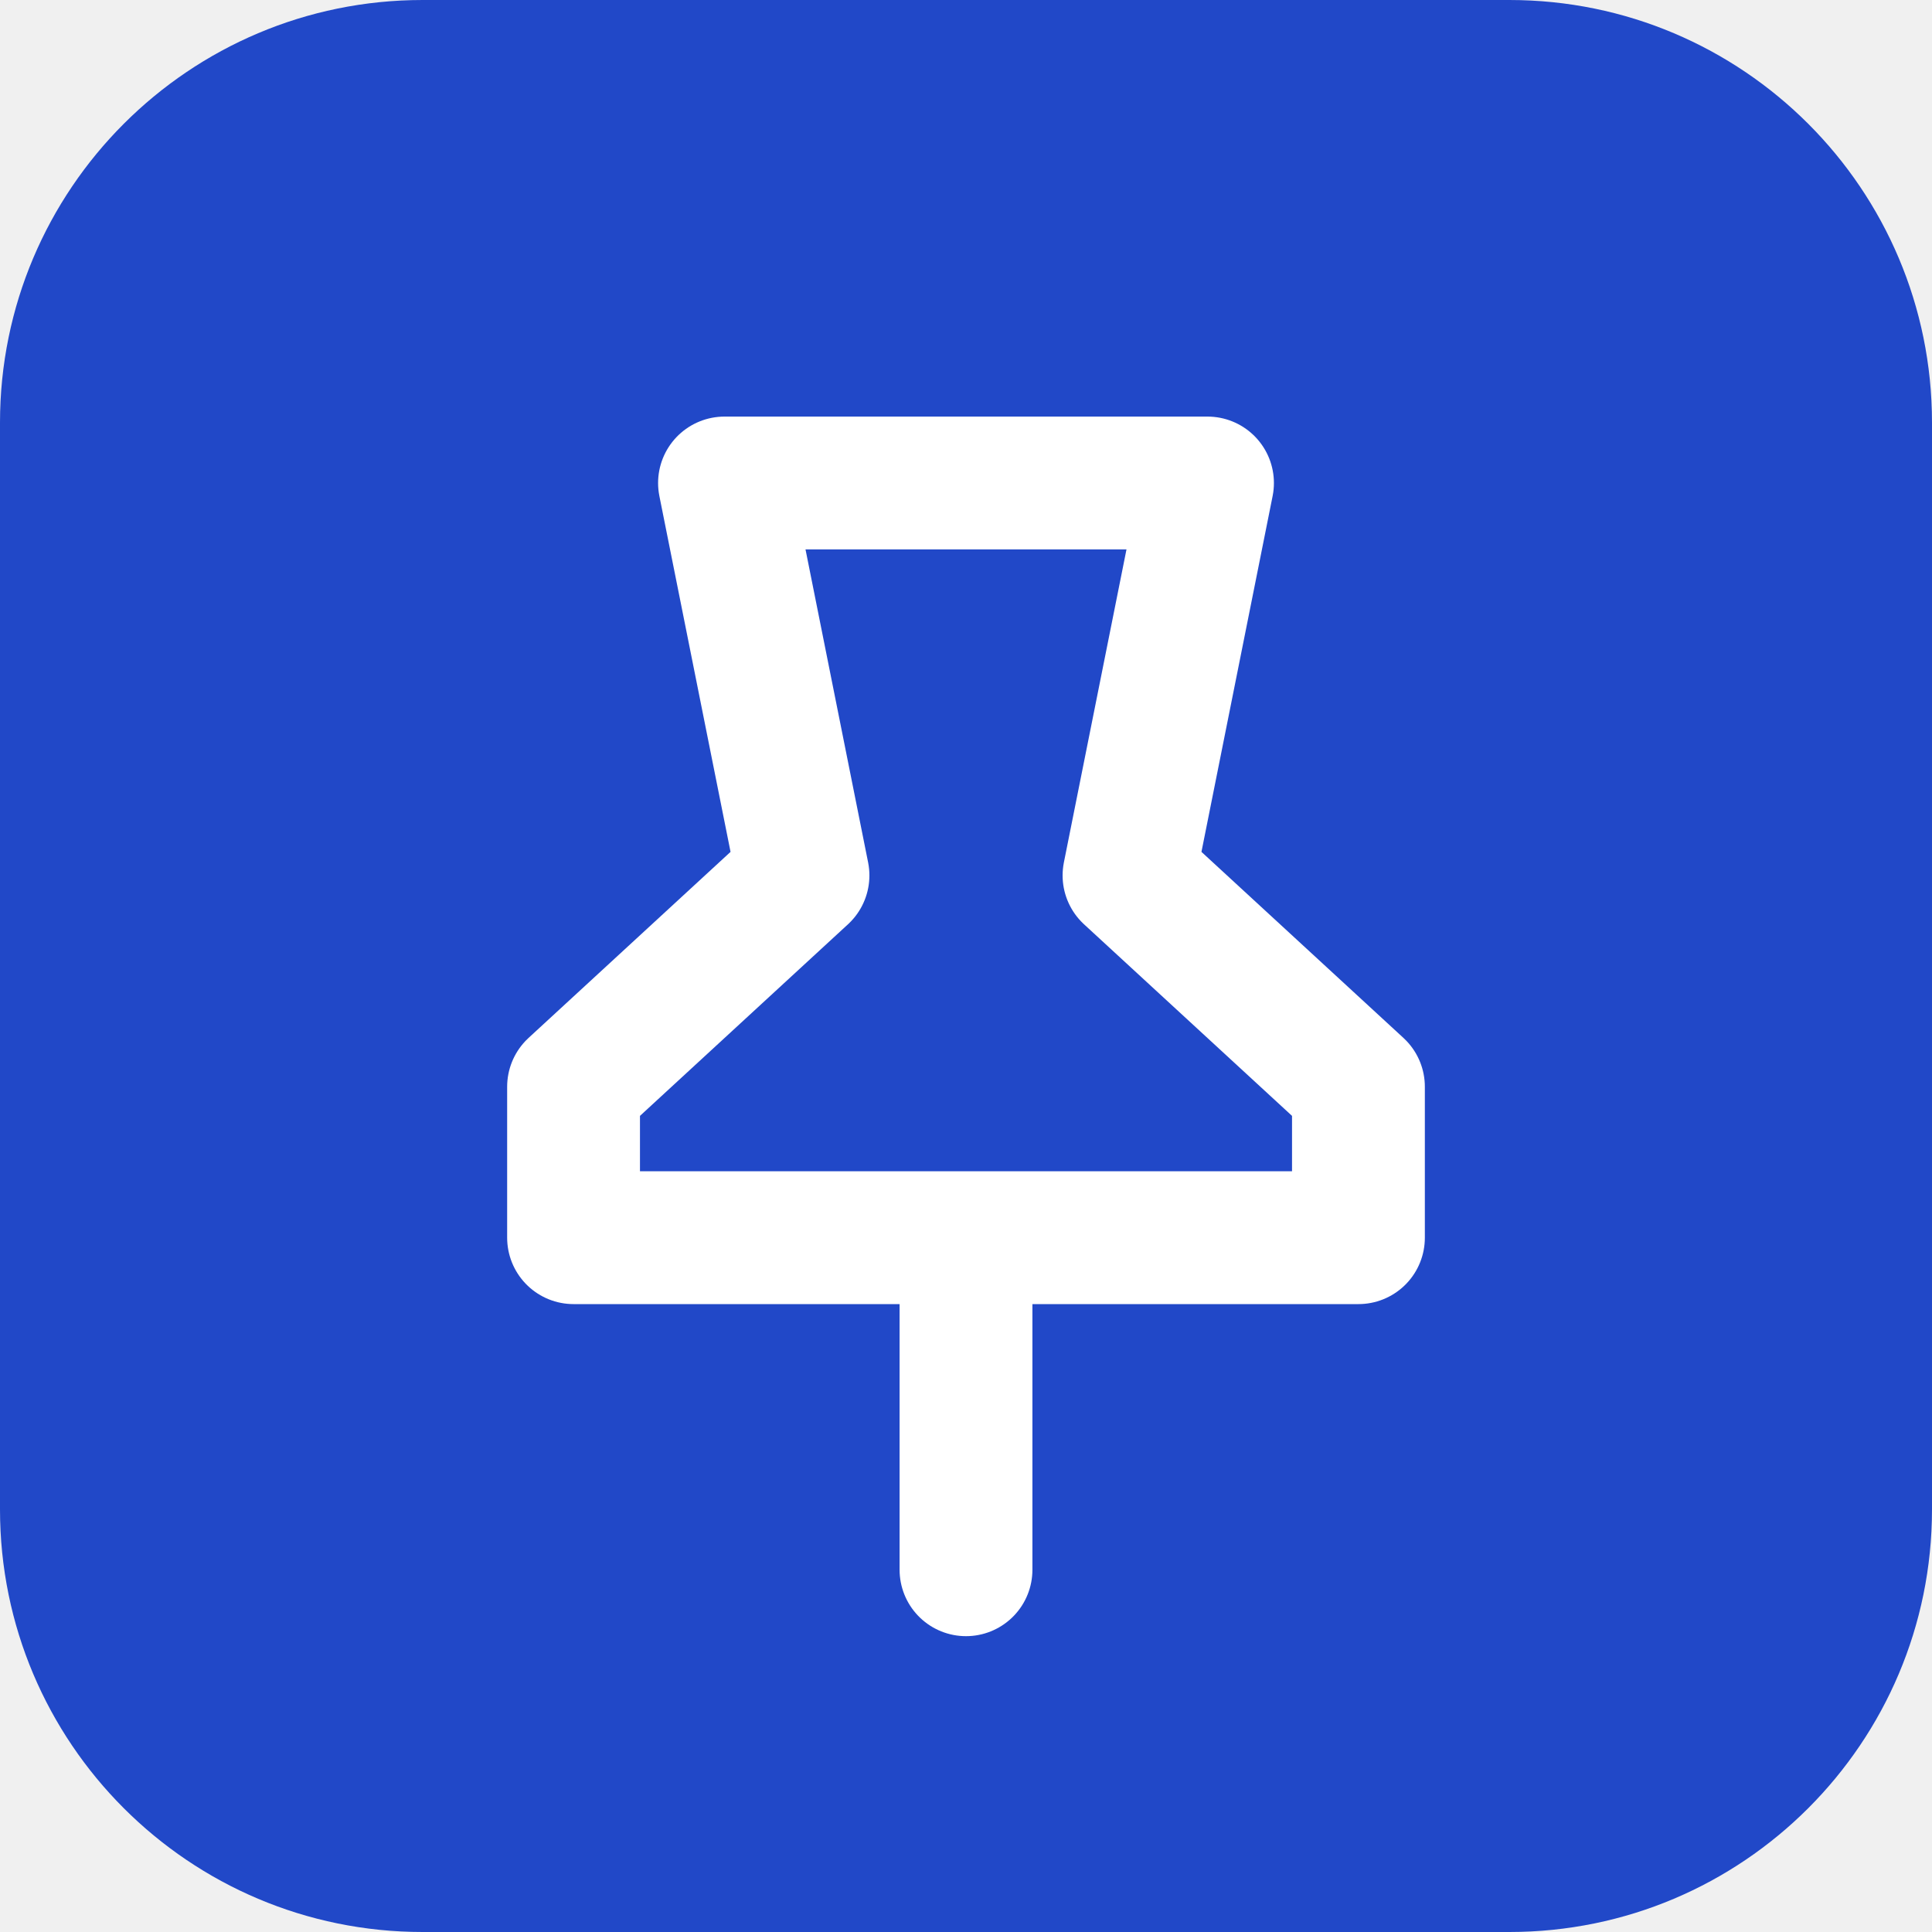
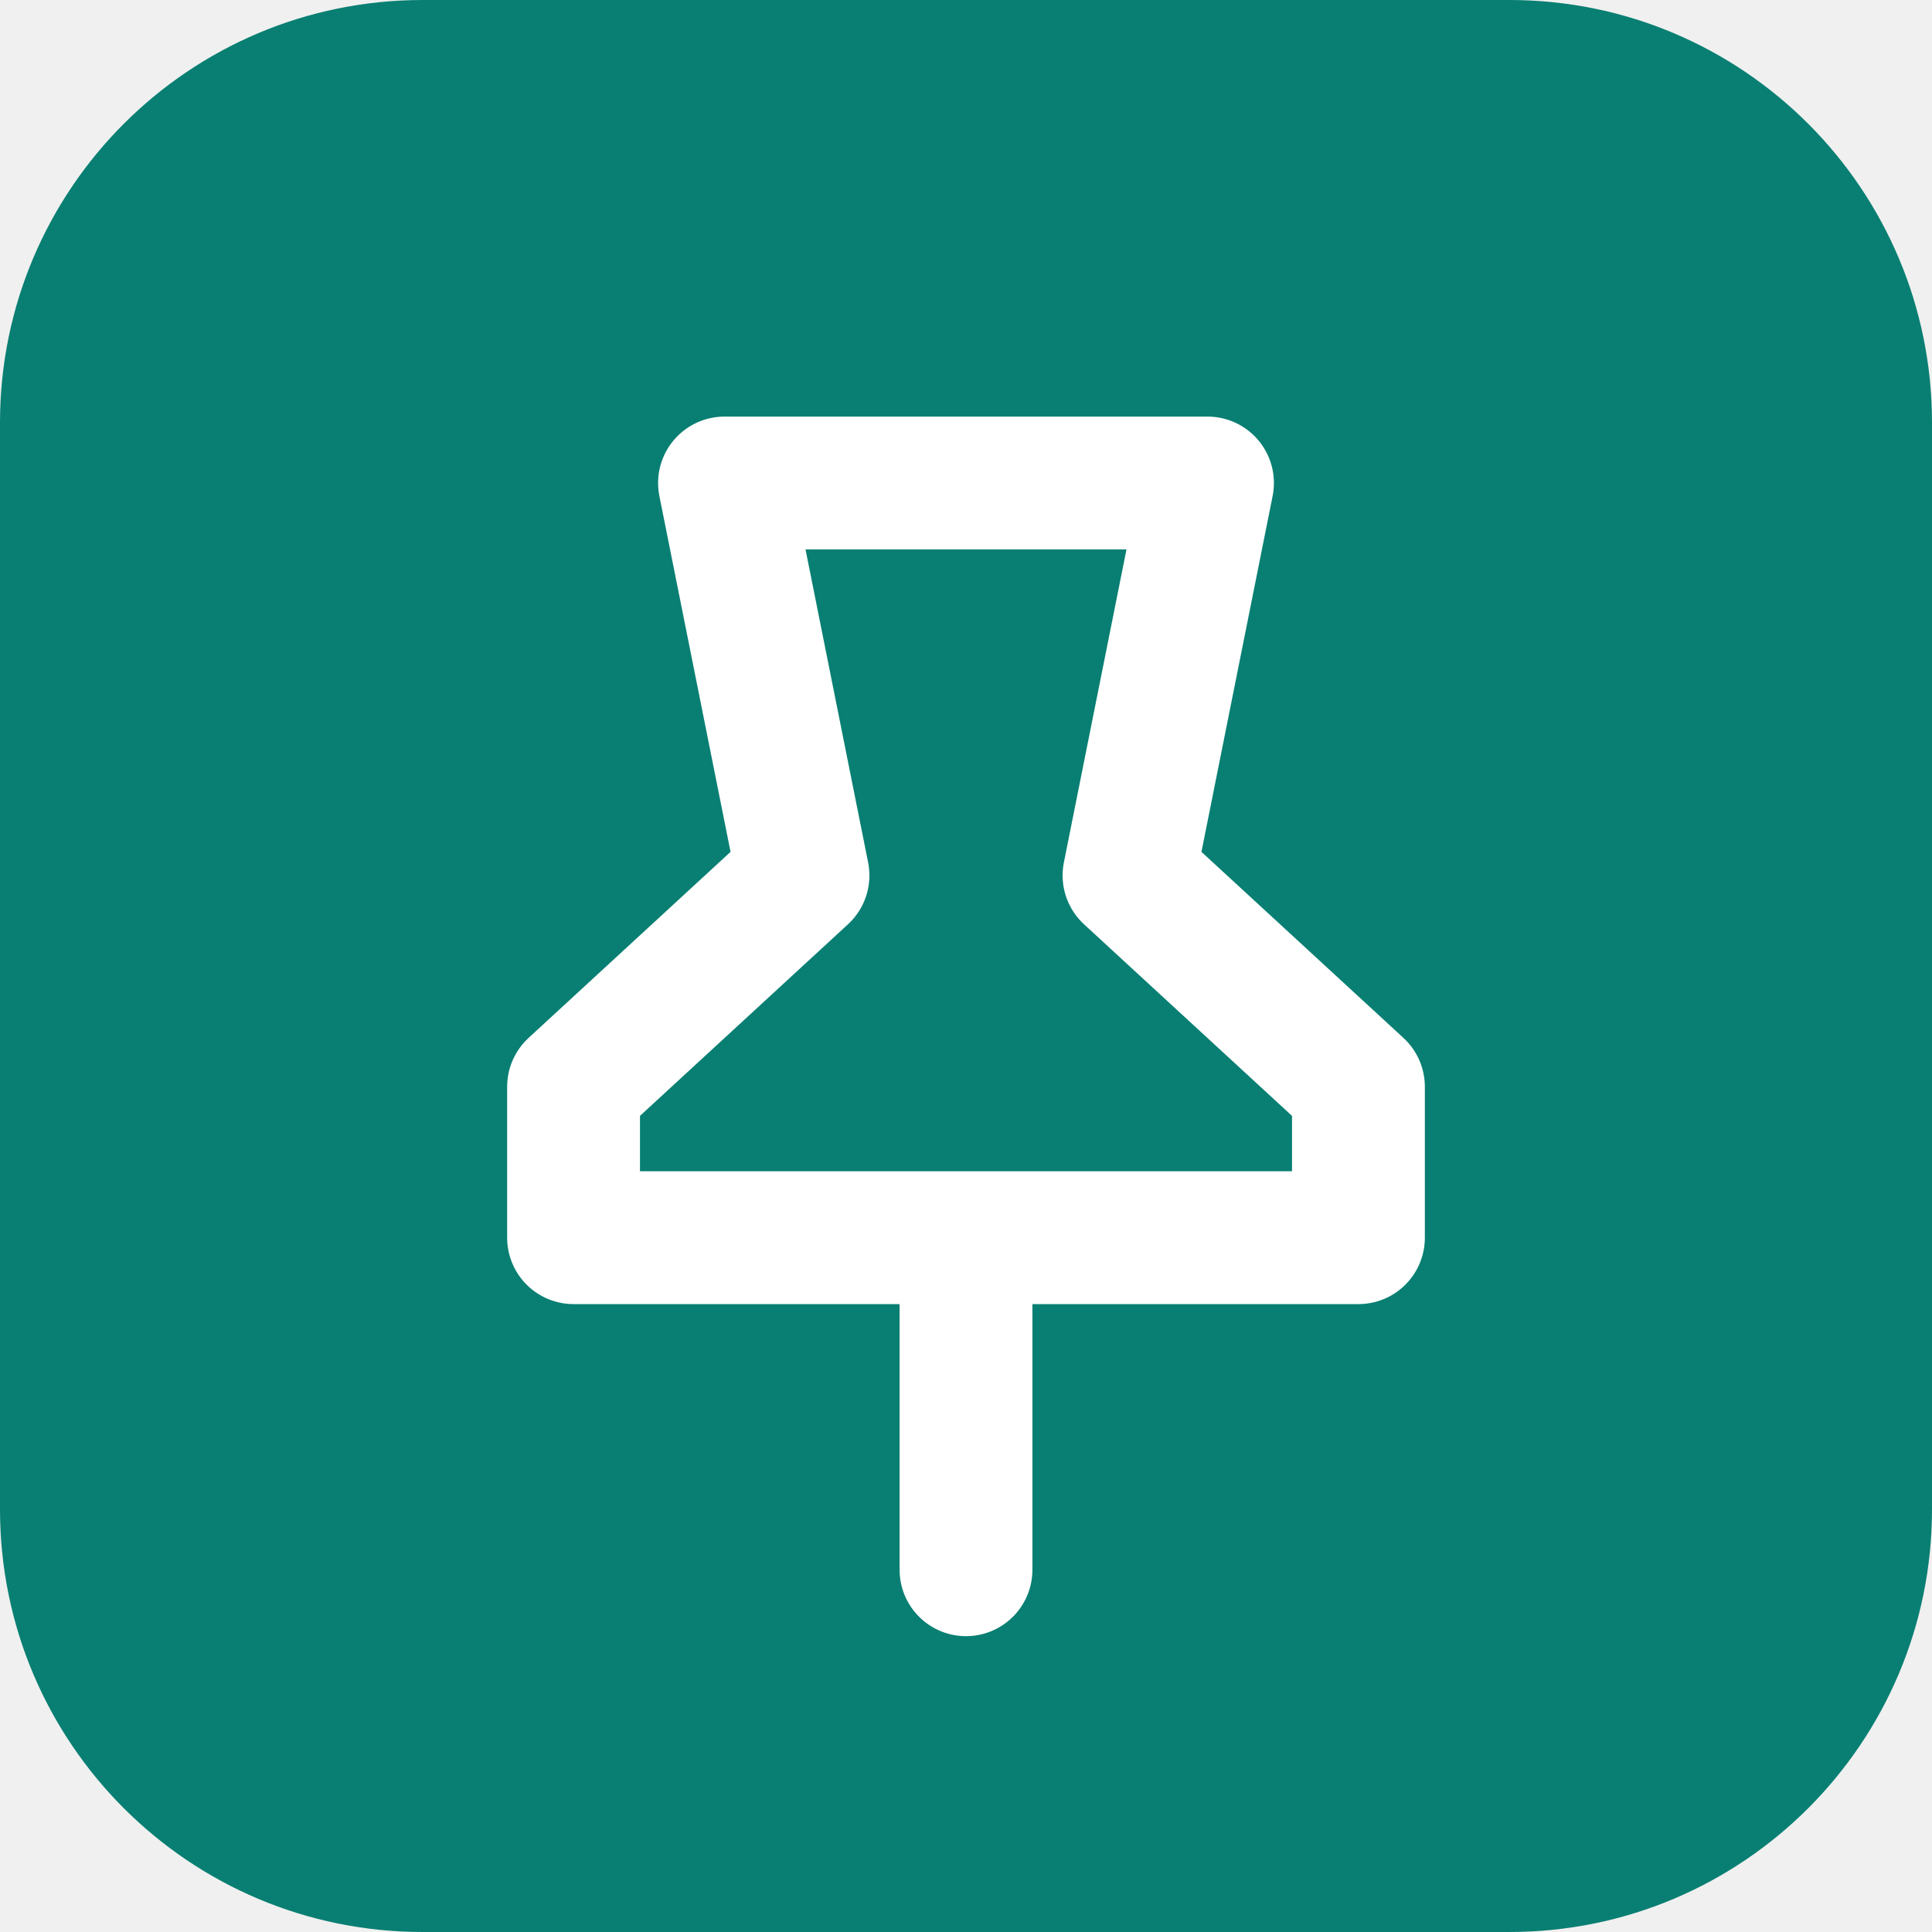
<svg xmlns="http://www.w3.org/2000/svg" viewBox="0 0 32 32">
-   <rect width="32" height="32" rx="7" fill="#2148c8" />
+   <rect width="32" height="32" rx="7" fill="#087f72" />
  <path d="M12 8h8l-1.3 6.5L22.5 18v2.5h-13V18l3.8-3.5L12 8zM16 20.5V26" fill="none" stroke="#fff" stroke-width="2.2" stroke-linecap="round" stroke-linejoin="round" />
</svg>
